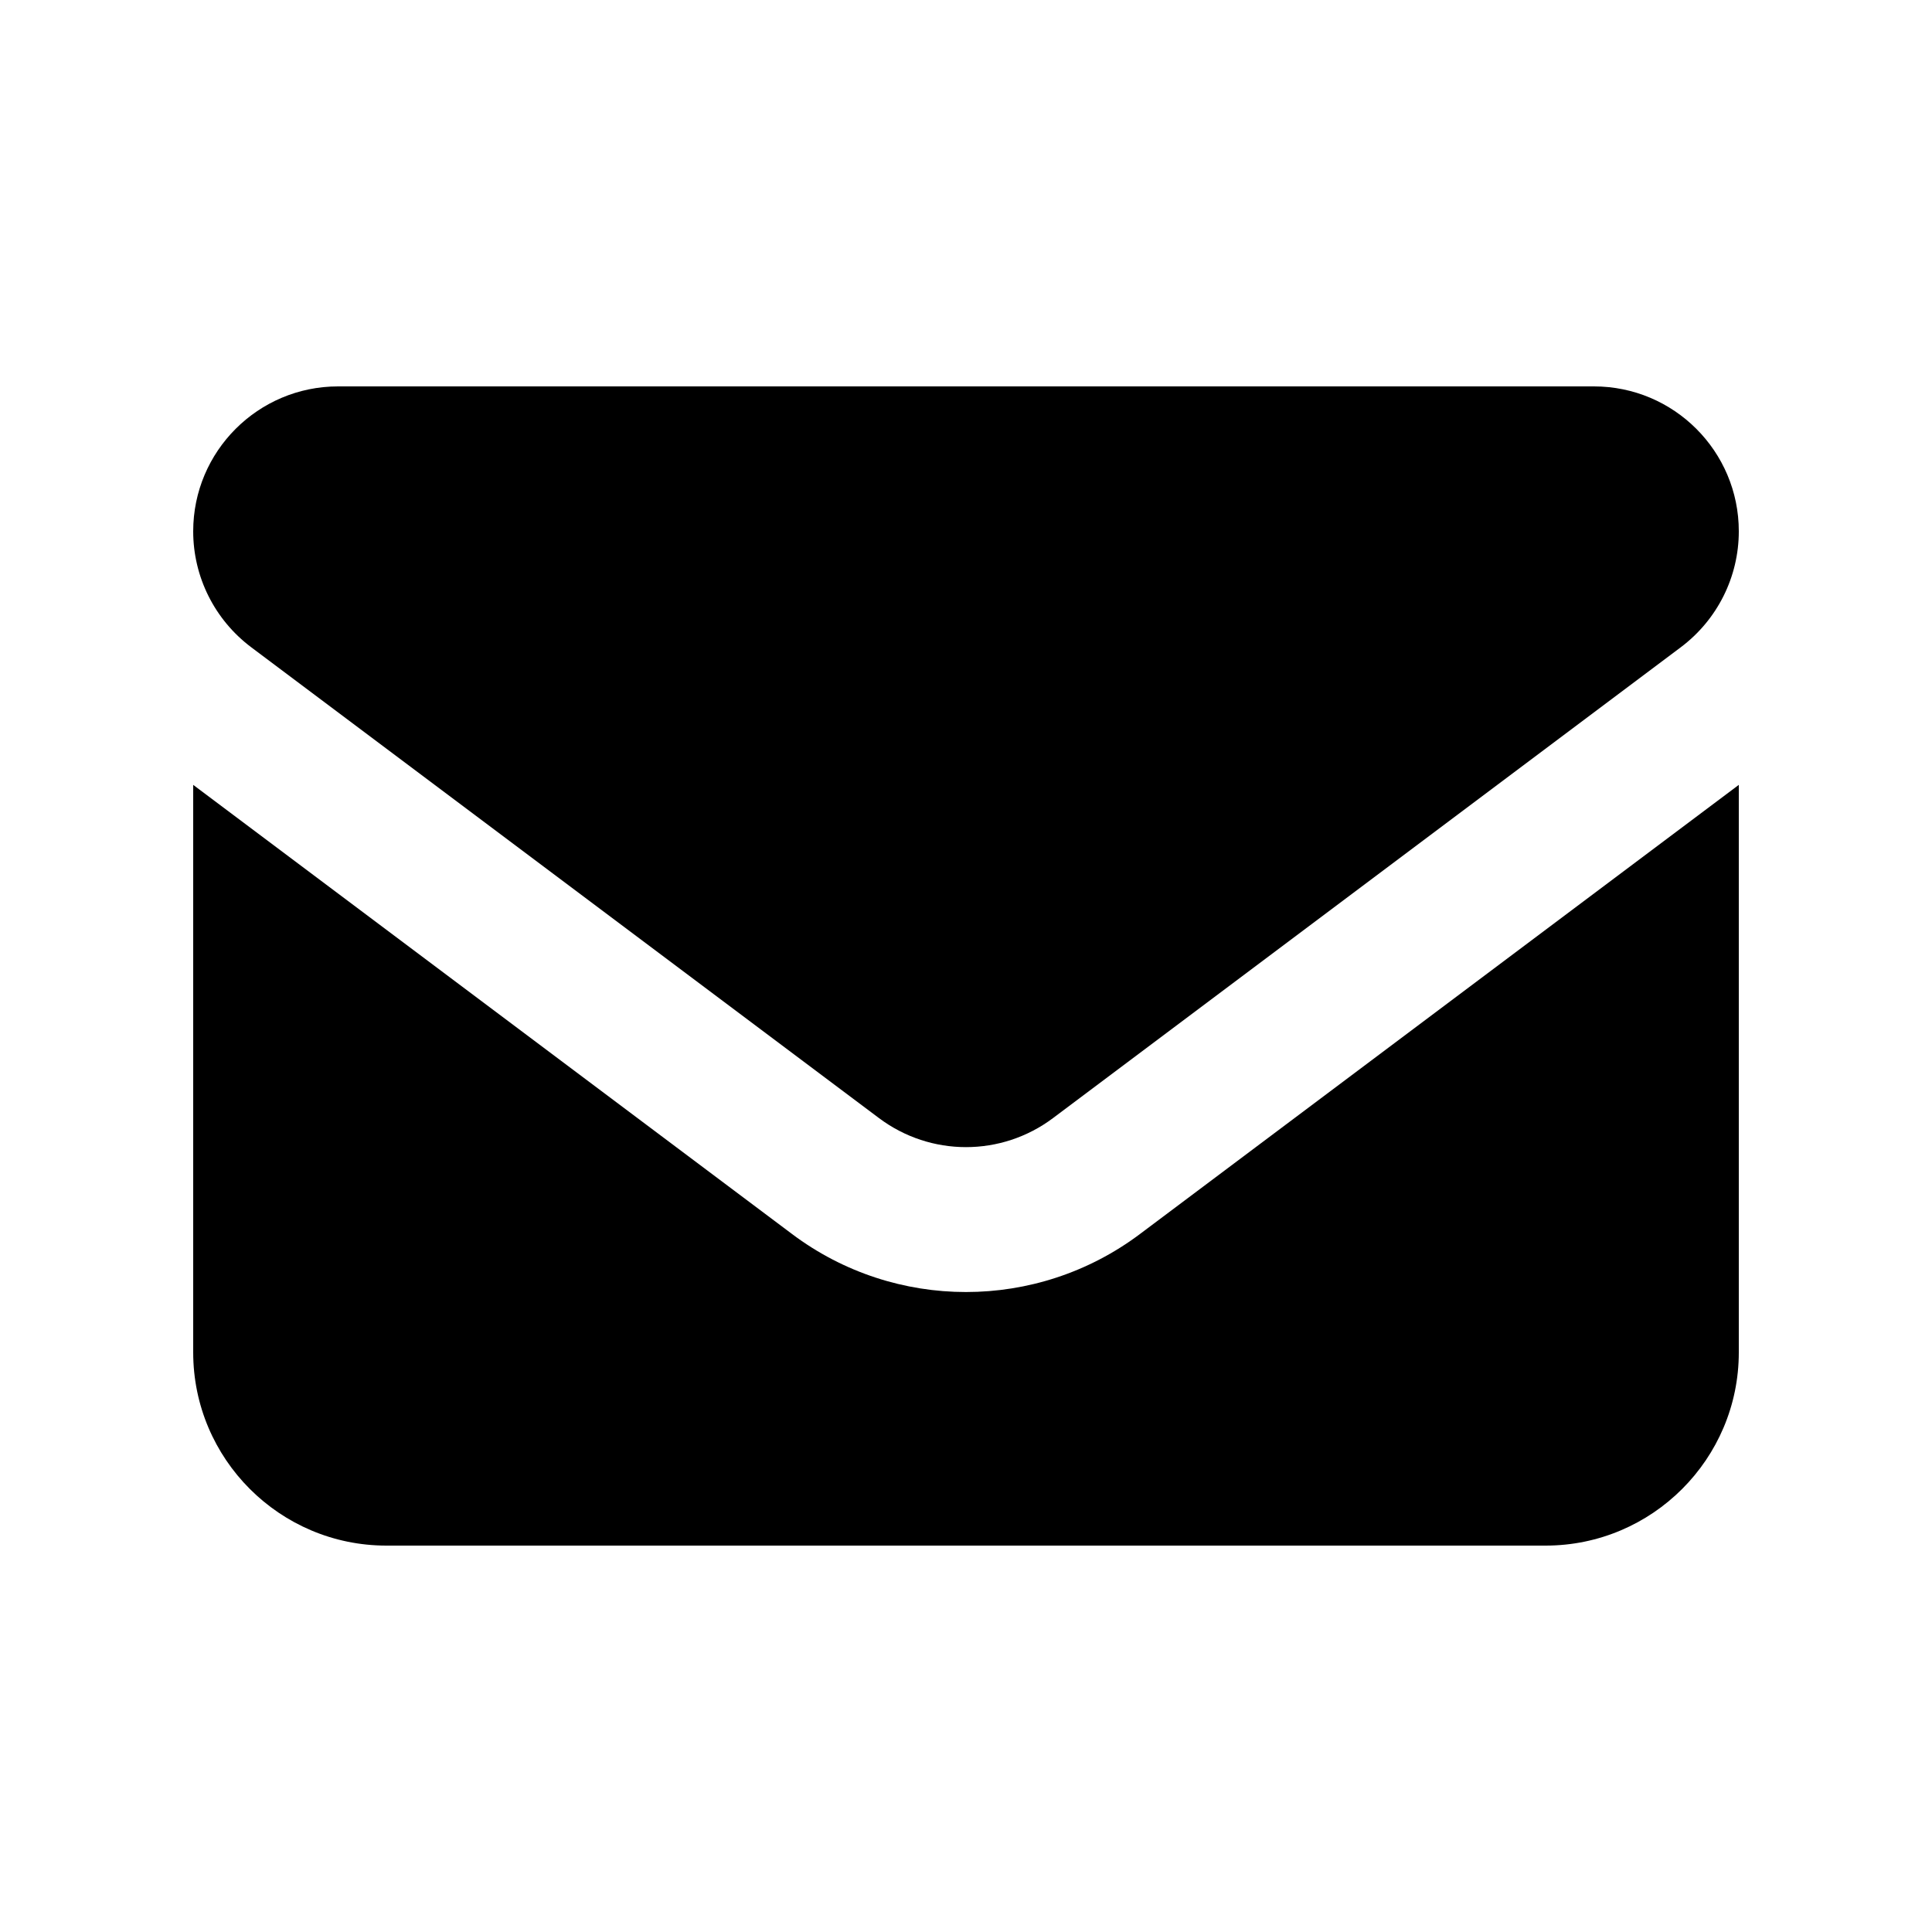
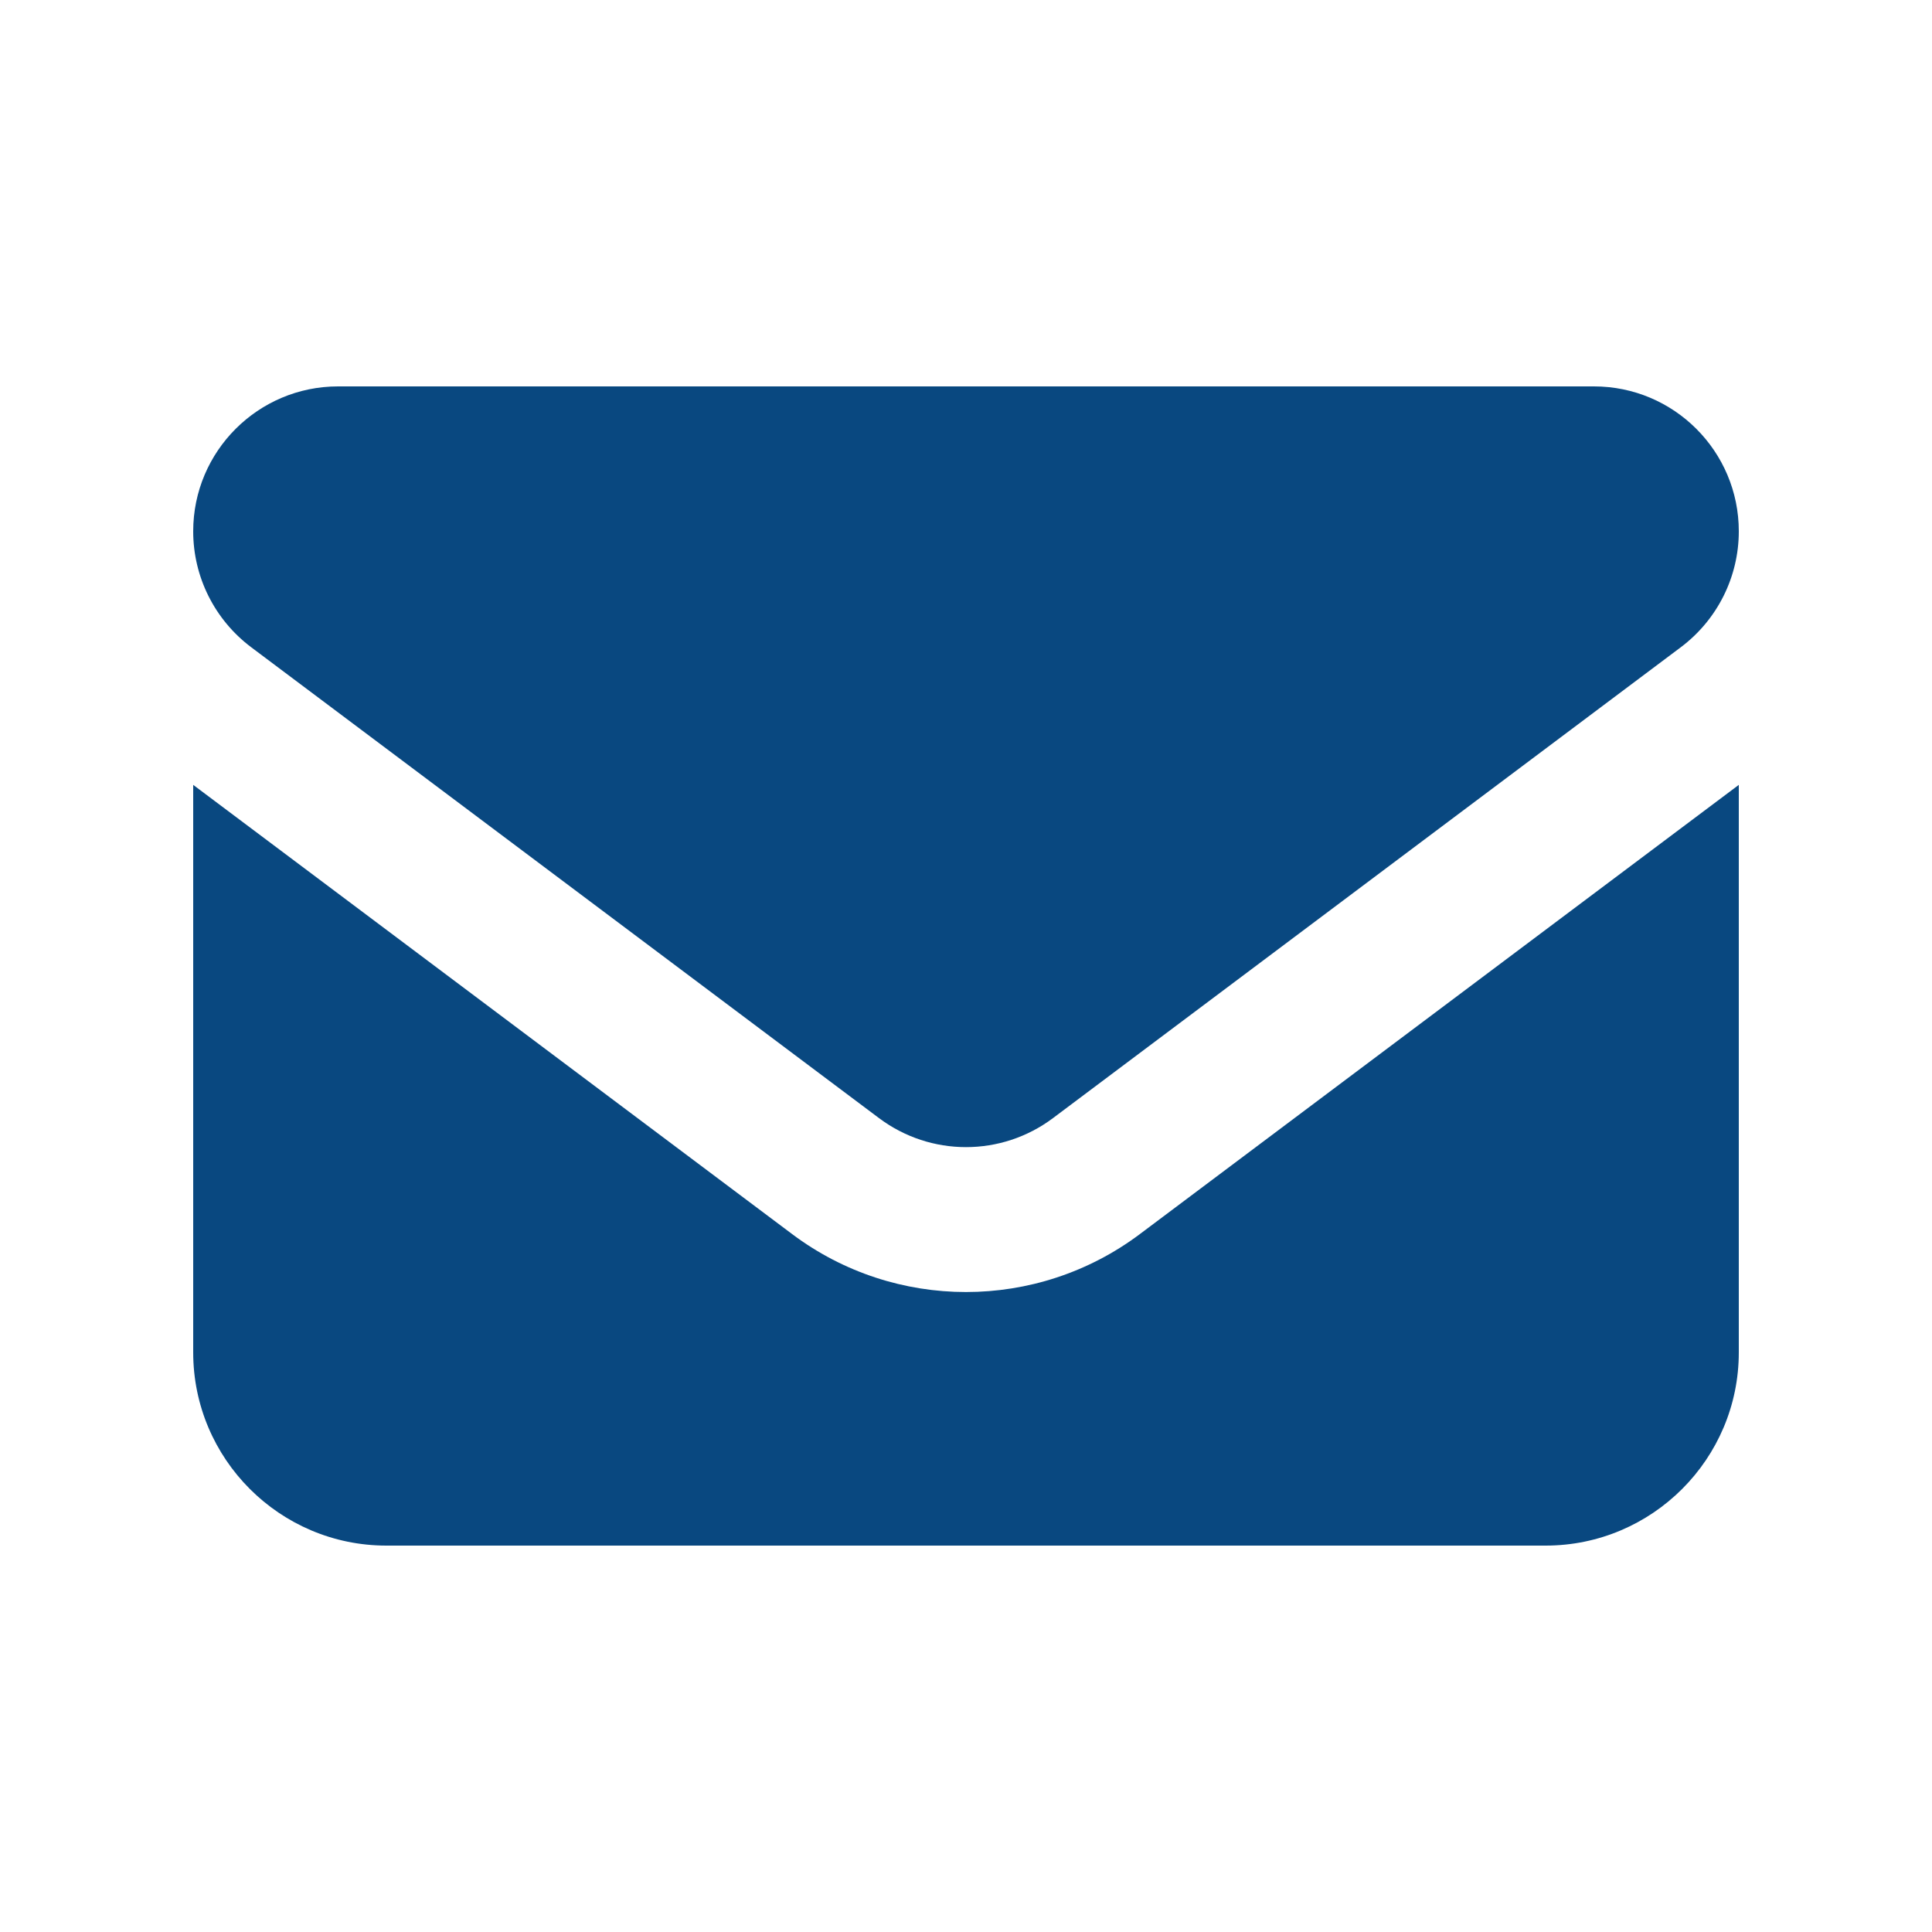
<svg xmlns="http://www.w3.org/2000/svg" viewBox="0 0 640 640">
-   <path d="M112 128C85.5 128 64 149.5 64 176C64 191.1 71.1 205.3 83.2 214.4L291.2 370.4C308.3 383.2 331.7 383.2 348.8 370.4L556.8 214.4C568.9 205.3 576 191.1 576 176C576 149.5 554.5 128 528 128L112 128zM64 260L64 448C64 483.3 92.7 512 128 512L512 512C547.3 512 576 483.3 576 448L576 260L377.6 408.8C343.5 434.4 296.5 434.4 262.4 408.8L64 260z" />
+   <path fill="#094880" d="M112 128C85.5 128 64 149.5 64 176C64 191.1 71.1 205.3 83.2 214.4L291.2 370.4C308.3 383.2 331.7 383.2 348.8 370.4L556.8 214.4C568.9 205.3 576 191.1 576 176C576 149.5 554.5 128 528 128L112 128zM64 260L64 448C64 483.3 92.7 512 128 512L512 512C547.3 512 576 483.3 576 448L576 260L377.6 408.8C343.5 434.4 296.5 434.4 262.4 408.8L64 260z" />
</svg>
